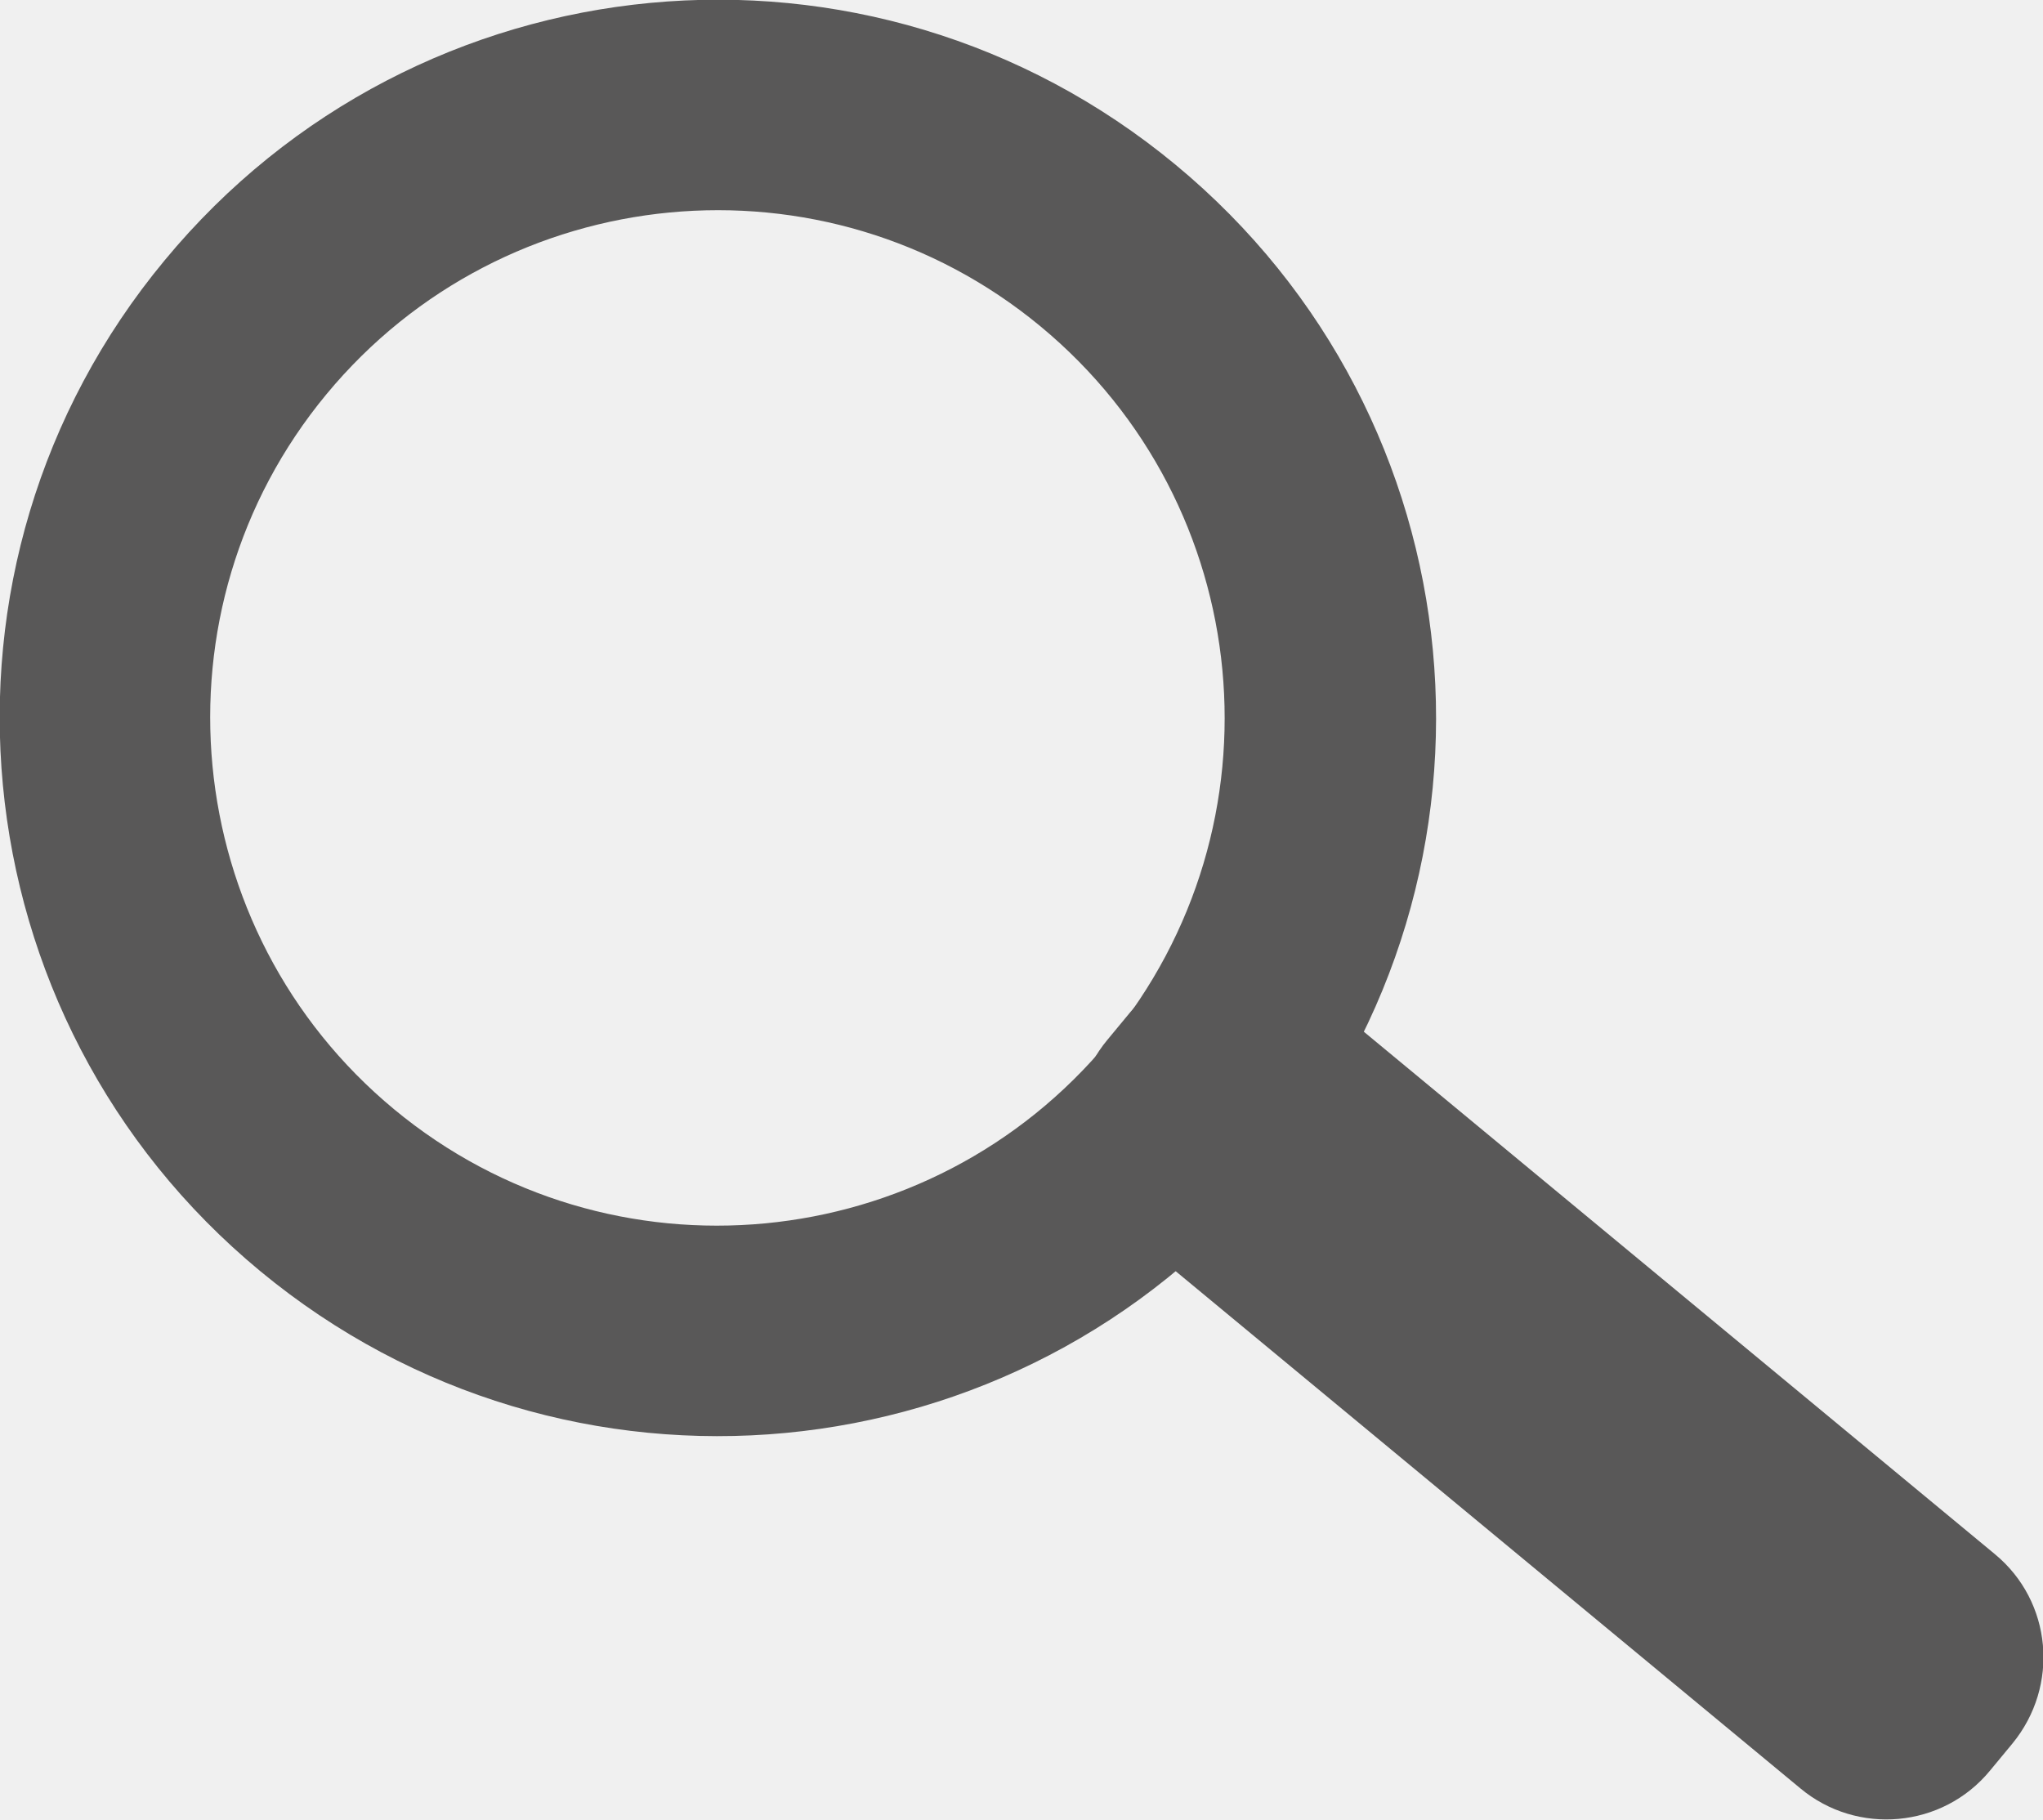
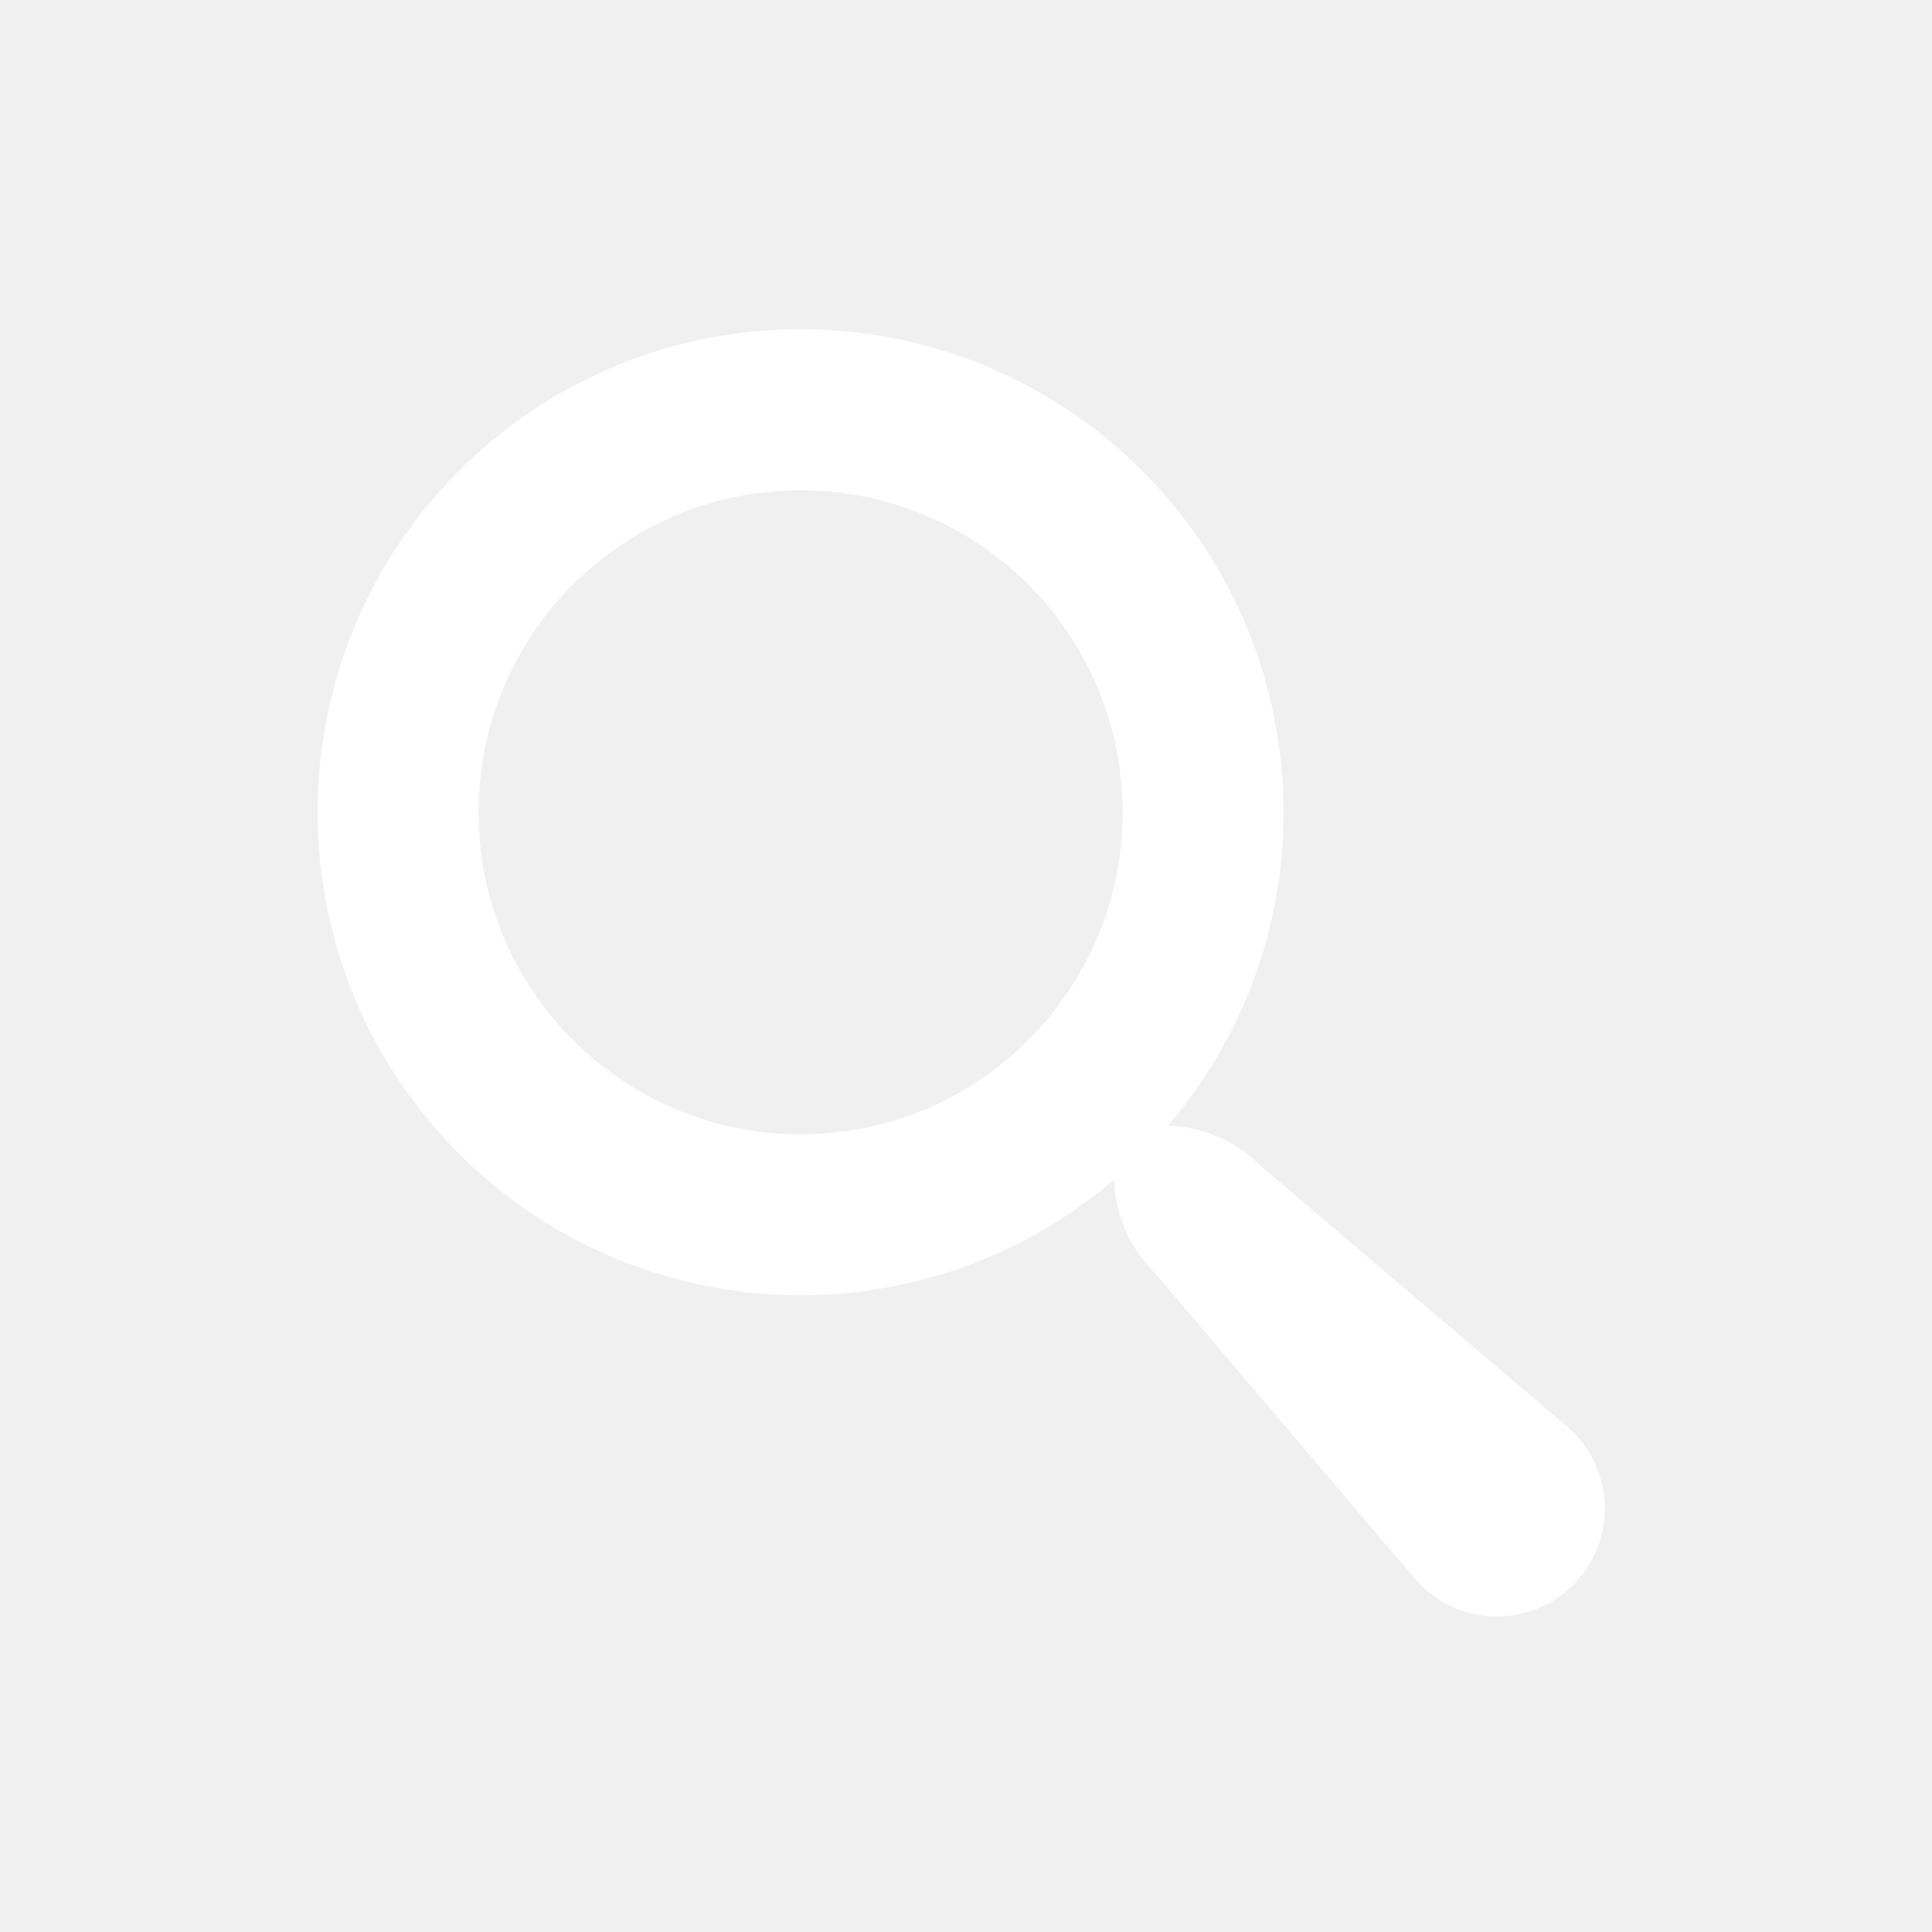
- <svg xmlns="http://www.w3.org/2000/svg" version="1.1" baseProfile="basic" id="Capa_1" x="0px" y="0px" viewBox="0 0 21.97 19.57" xml:space="preserve">
-   <style type="text/css">
- 	.st0{fill:#595858;}
- </style>
-   <g>
-     <path class="st0" d="M1.77,2.8c-2.72,3.28-2.26,8.15,1.03,10.87s8.15,2.26,10.87-1.03s2.26-8.15-1.03-10.87S4.49-0.49,1.77,2.8z    M11.92,11.2c-1.92,2.32-5.36,2.65-7.68,0.73S1.59,6.56,3.51,4.24s5.36-2.65,7.68-0.73S13.84,8.87,11.92,11.2z" />
-     <path class="st0" d="M21.64,18.75l-0.24,0.29c-0.51,0.62-1.43,0.7-2.04,0.19l-7.26-6.01c-0.62-0.51-0.7-1.43-0.19-2.04l0.24-0.29   c0.51-0.62,1.43-0.7,2.04-0.19l7.26,6.01C22.07,17.22,22.15,18.13,21.64,18.75z" />
+ <svg xmlns="http://www.w3.org/2000/svg" width="34" height="34" viewBox="0 0 34 34">
+   <g id="Grupo_2" data-name="Grupo 2" transform="translate(-108 -123)">
+     <rect id="Rectángulo_2" data-name="Rectángulo 2" width="34" height="34" transform="translate(108 123)" fill="none" />
+     <path id="Icon_metro-search" data-name="Icon metro-search" d="M24.535,21.217,19.166,16.65a2.4,2.4,0,0,0-1.628-.707,8.5,8.5,0,1,0-.951.951,2.4,2.4,0,0,0,.707,1.628l4.566,5.369a1.9,1.9,0,1,0,2.675-2.675ZM11.071,16.095a5.667,5.667,0,1,1,5.667-5.667,5.667,5.667,0,0,1-5.667,5.667Z" transform="translate(111.018 126.867)" fill="#fff" />
  </g>
</svg>
